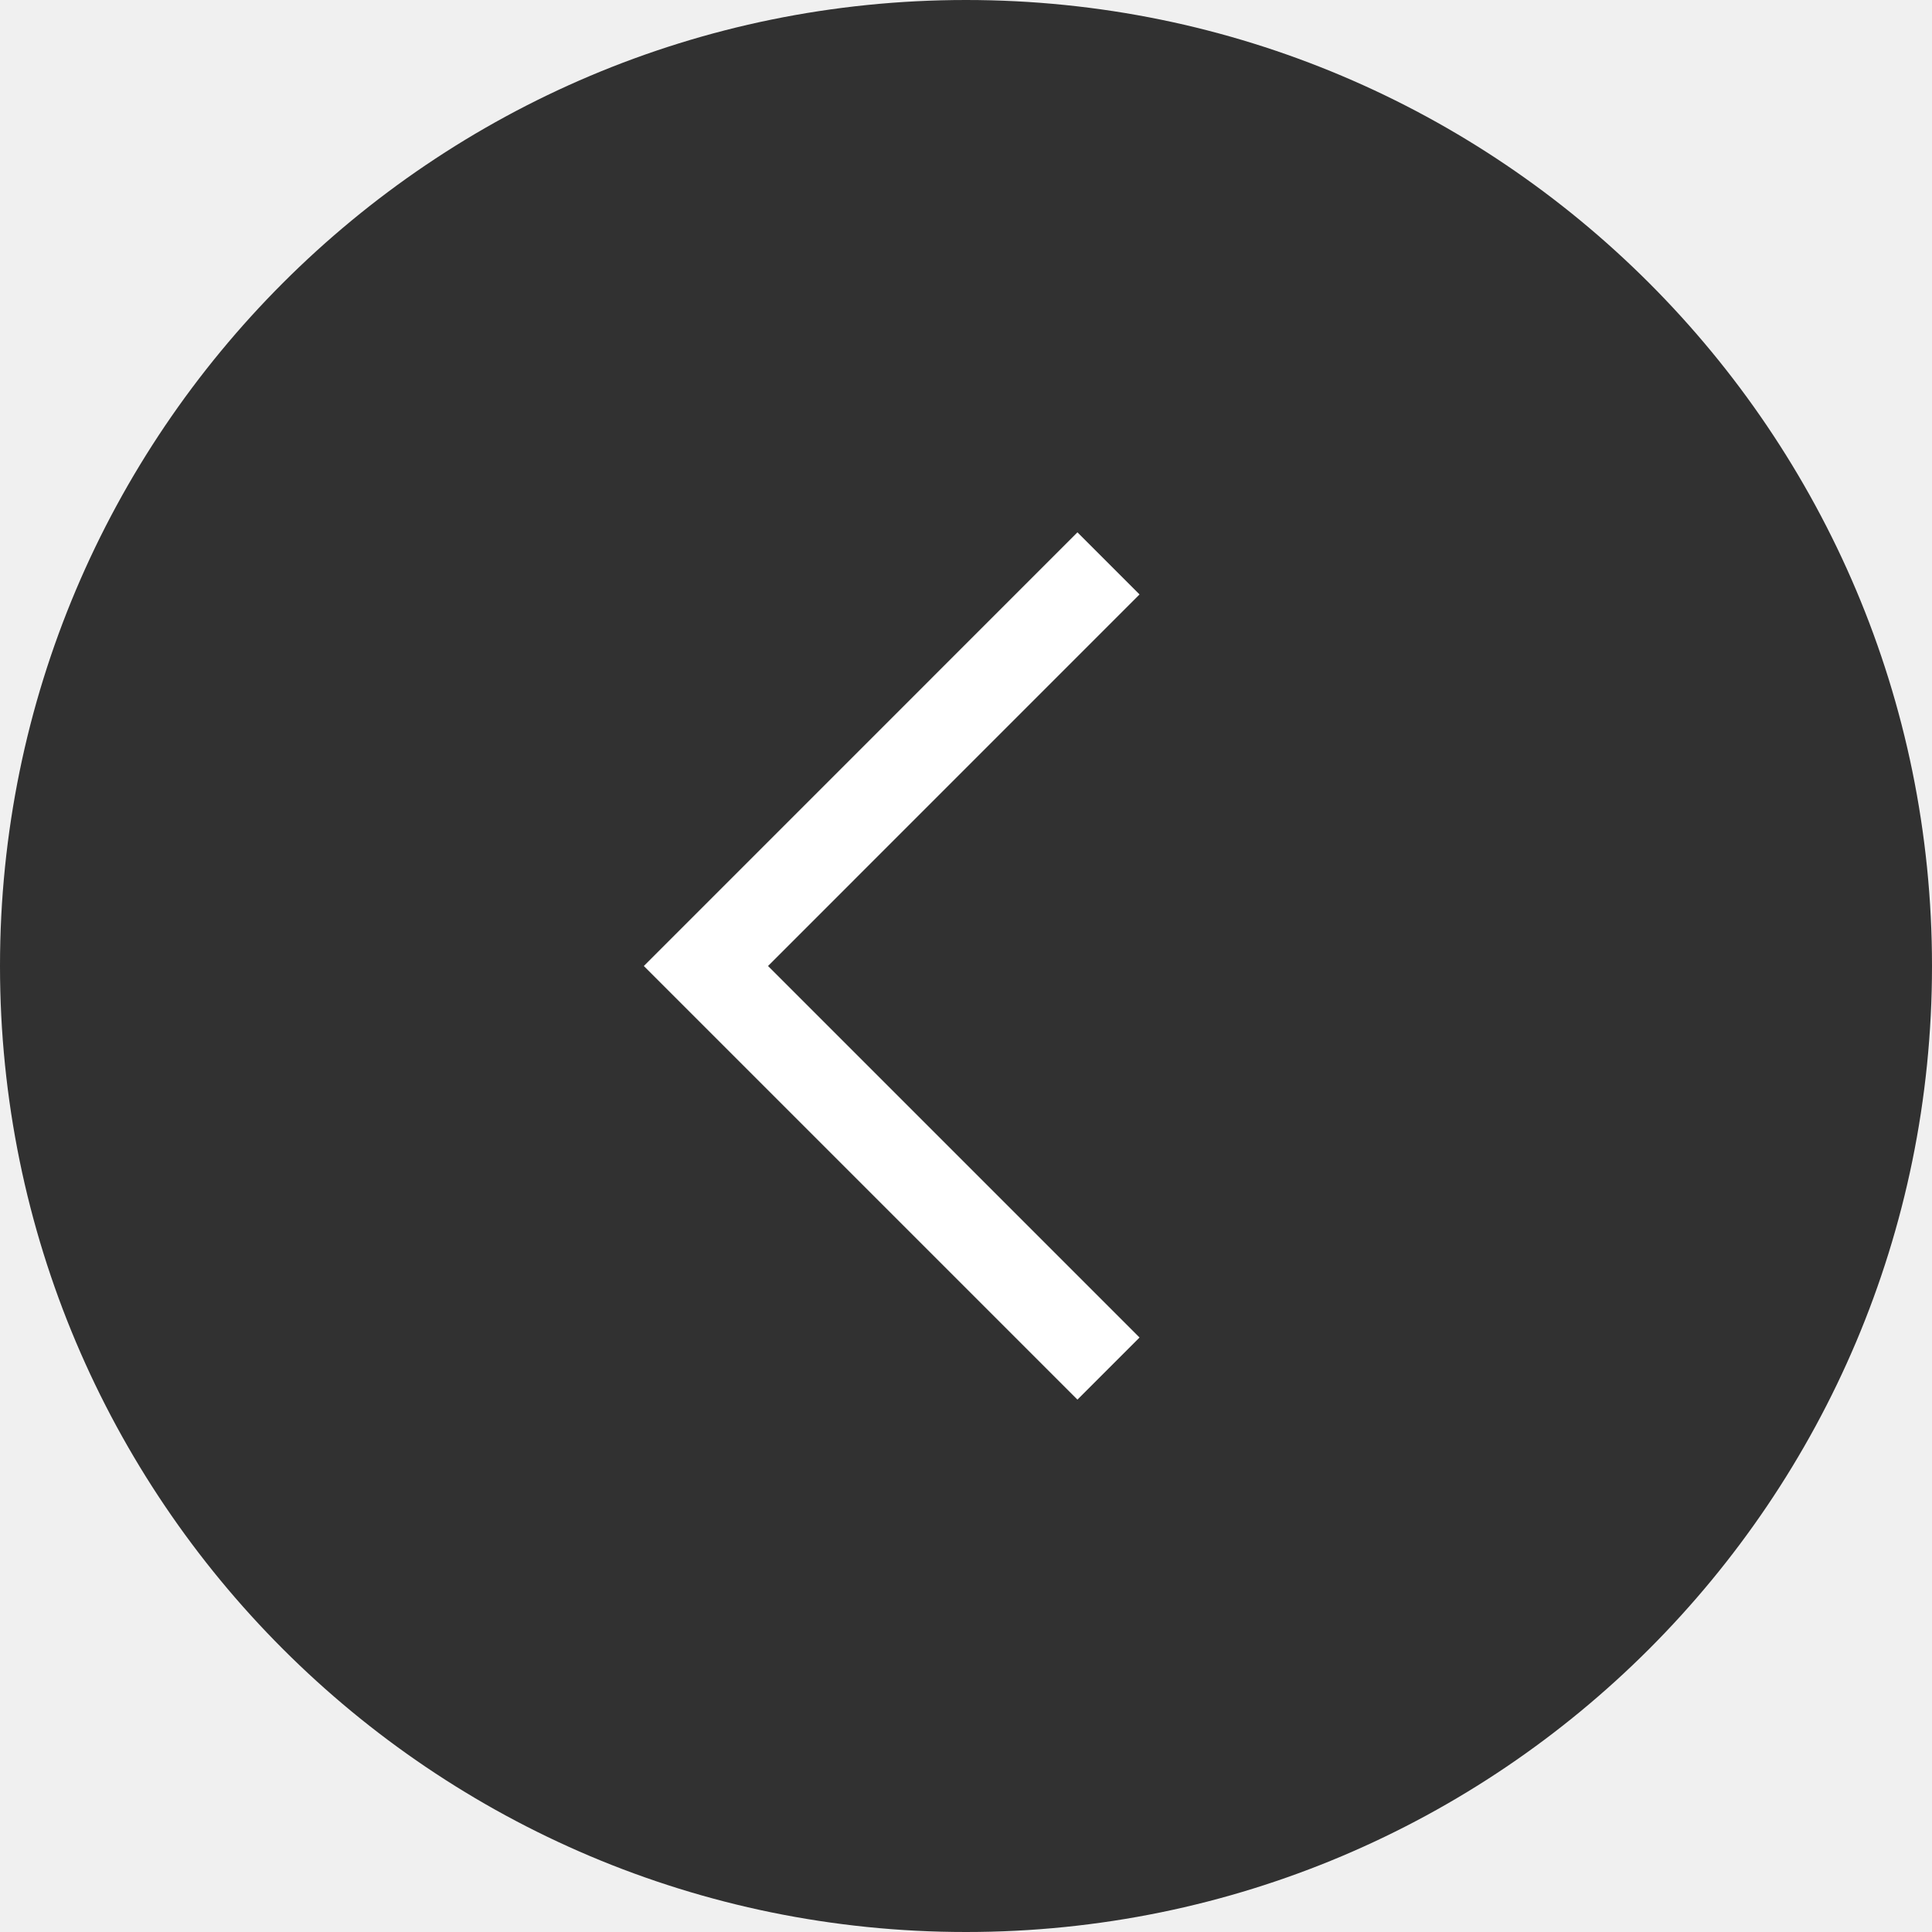
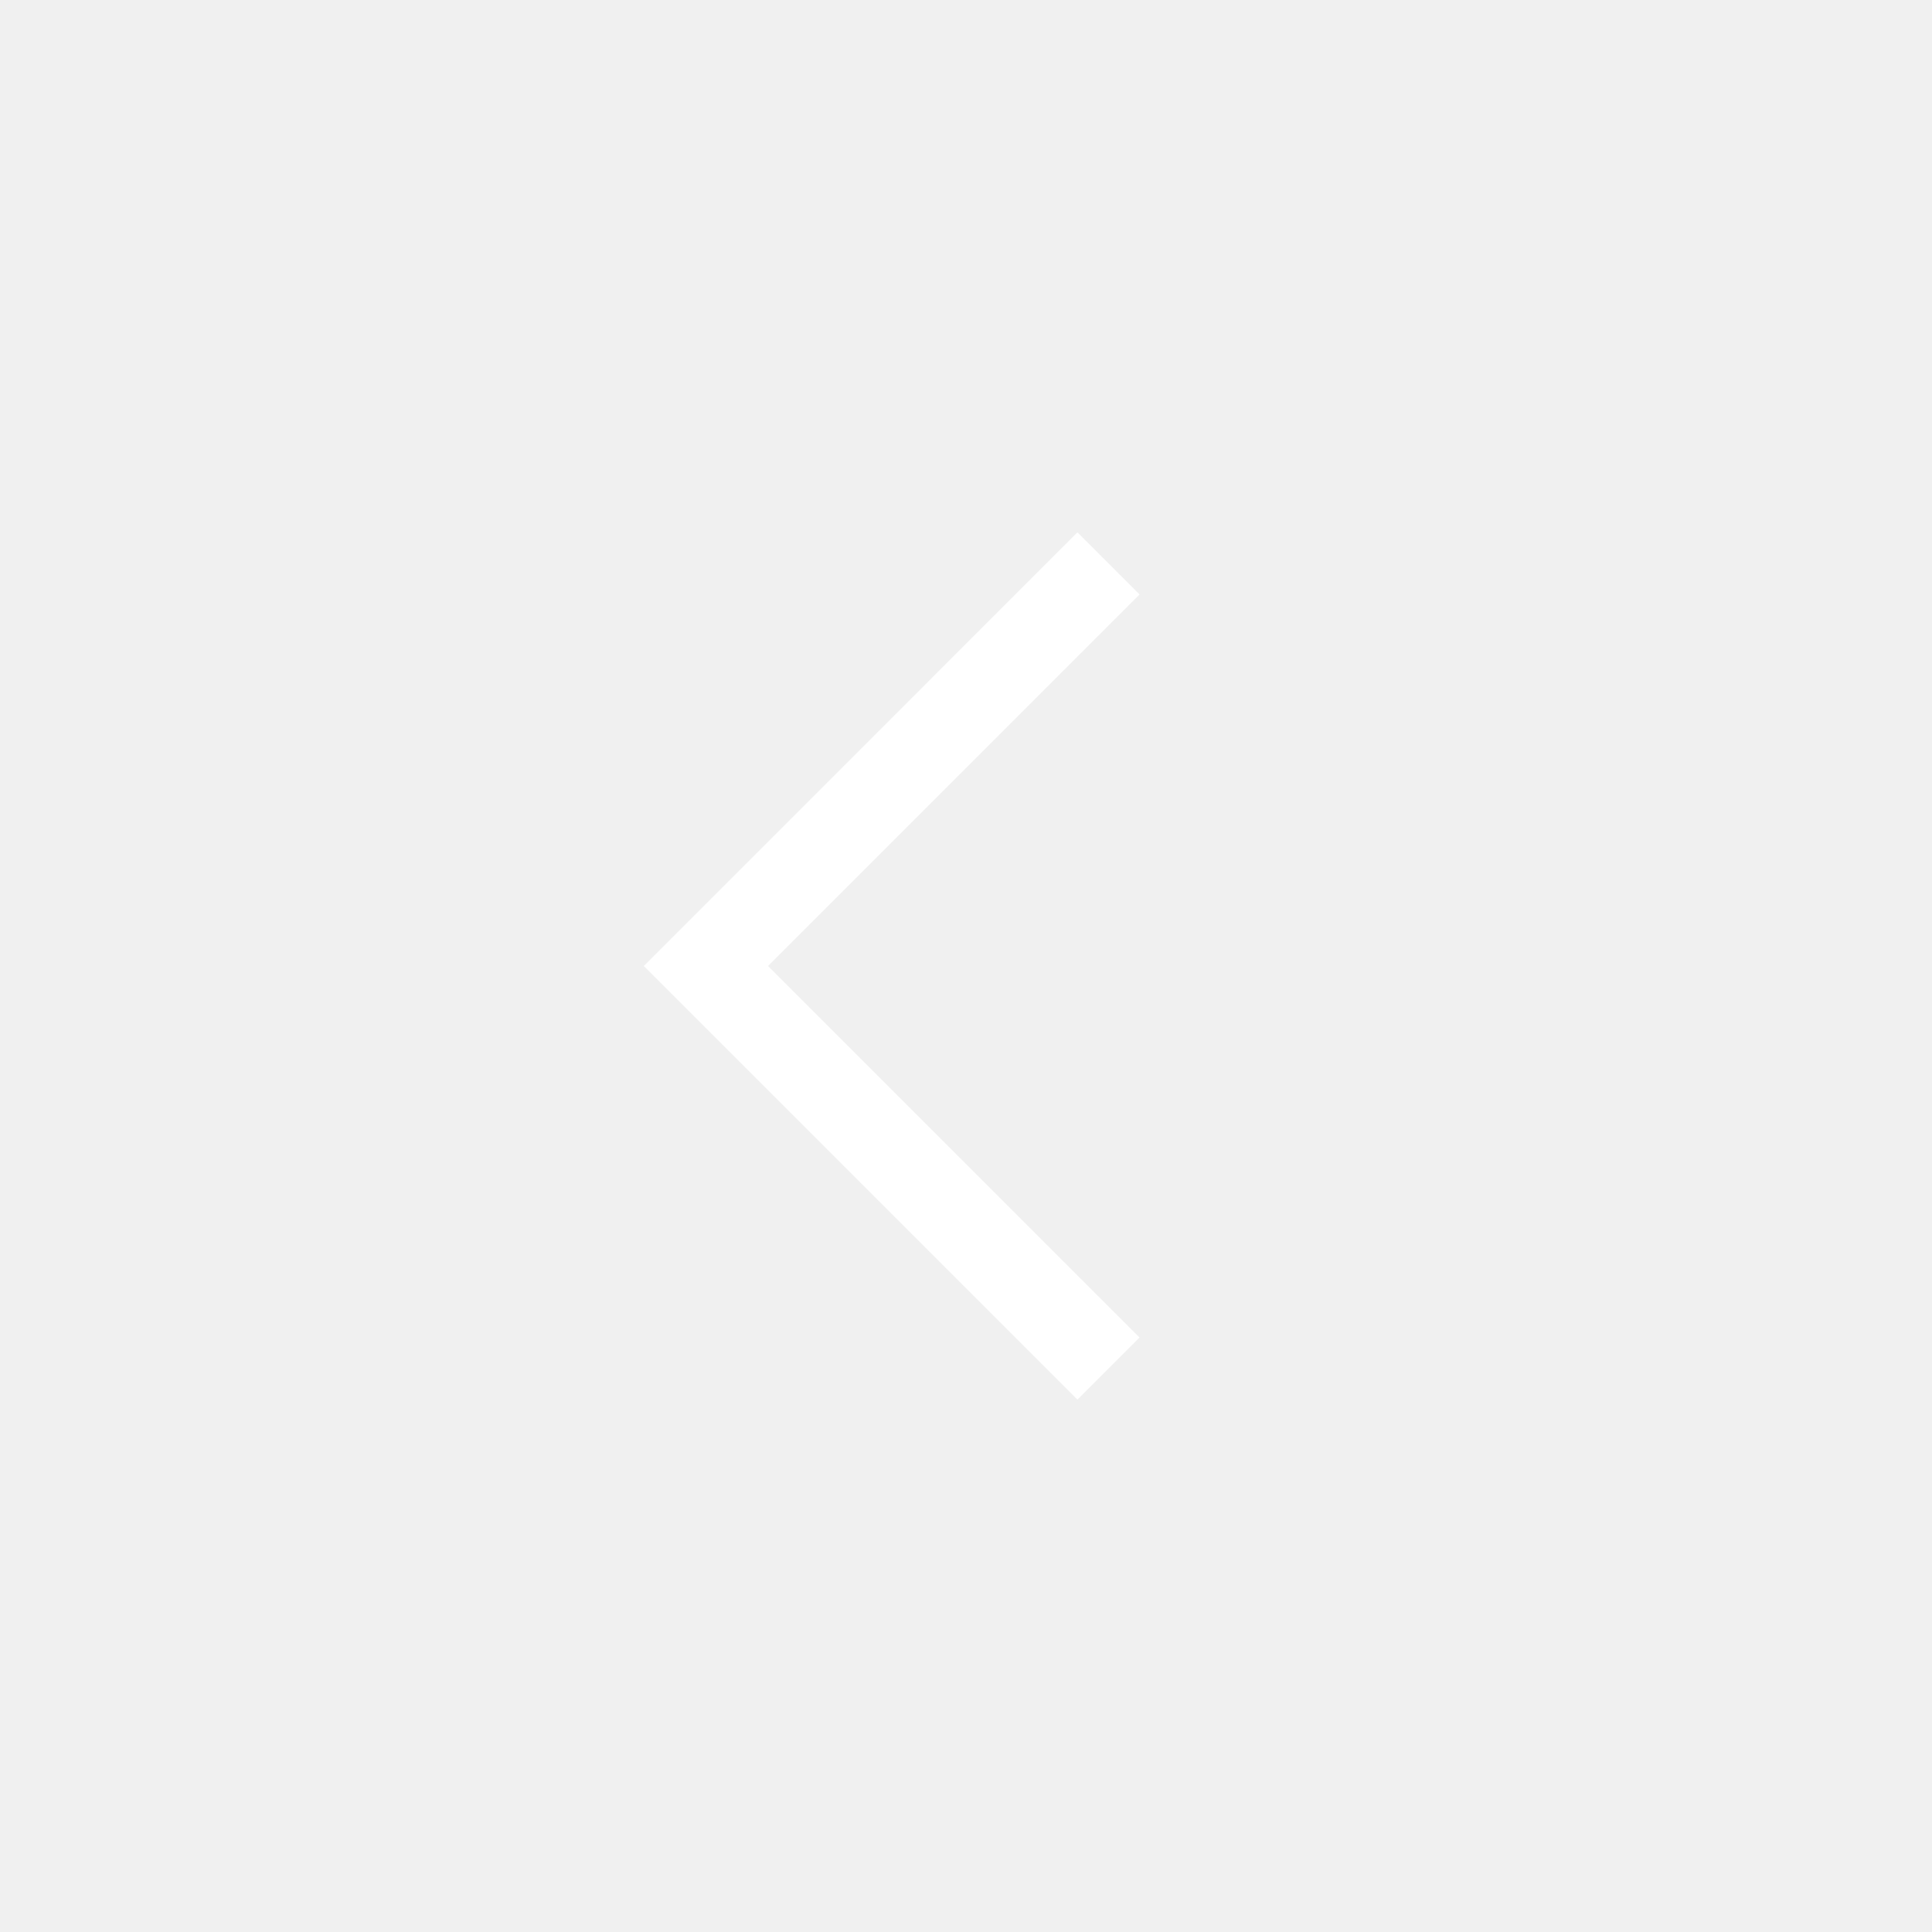
<svg xmlns="http://www.w3.org/2000/svg" width="44" height="44" viewBox="0 0 44 44" fill="none">
-   <circle cx="22" cy="22" r="22" transform="rotate(-180 22 22)" fill="#313131" />
+   <circle cx="22" cy="22" r="22" transform="rotate(-180 22 22)" fill="transparent" />
  <path d="M24.538 30.461L16.077 22L24.538 13.538" stroke="white" stroke-width="2" stroke-linecap="square" />
</svg>
